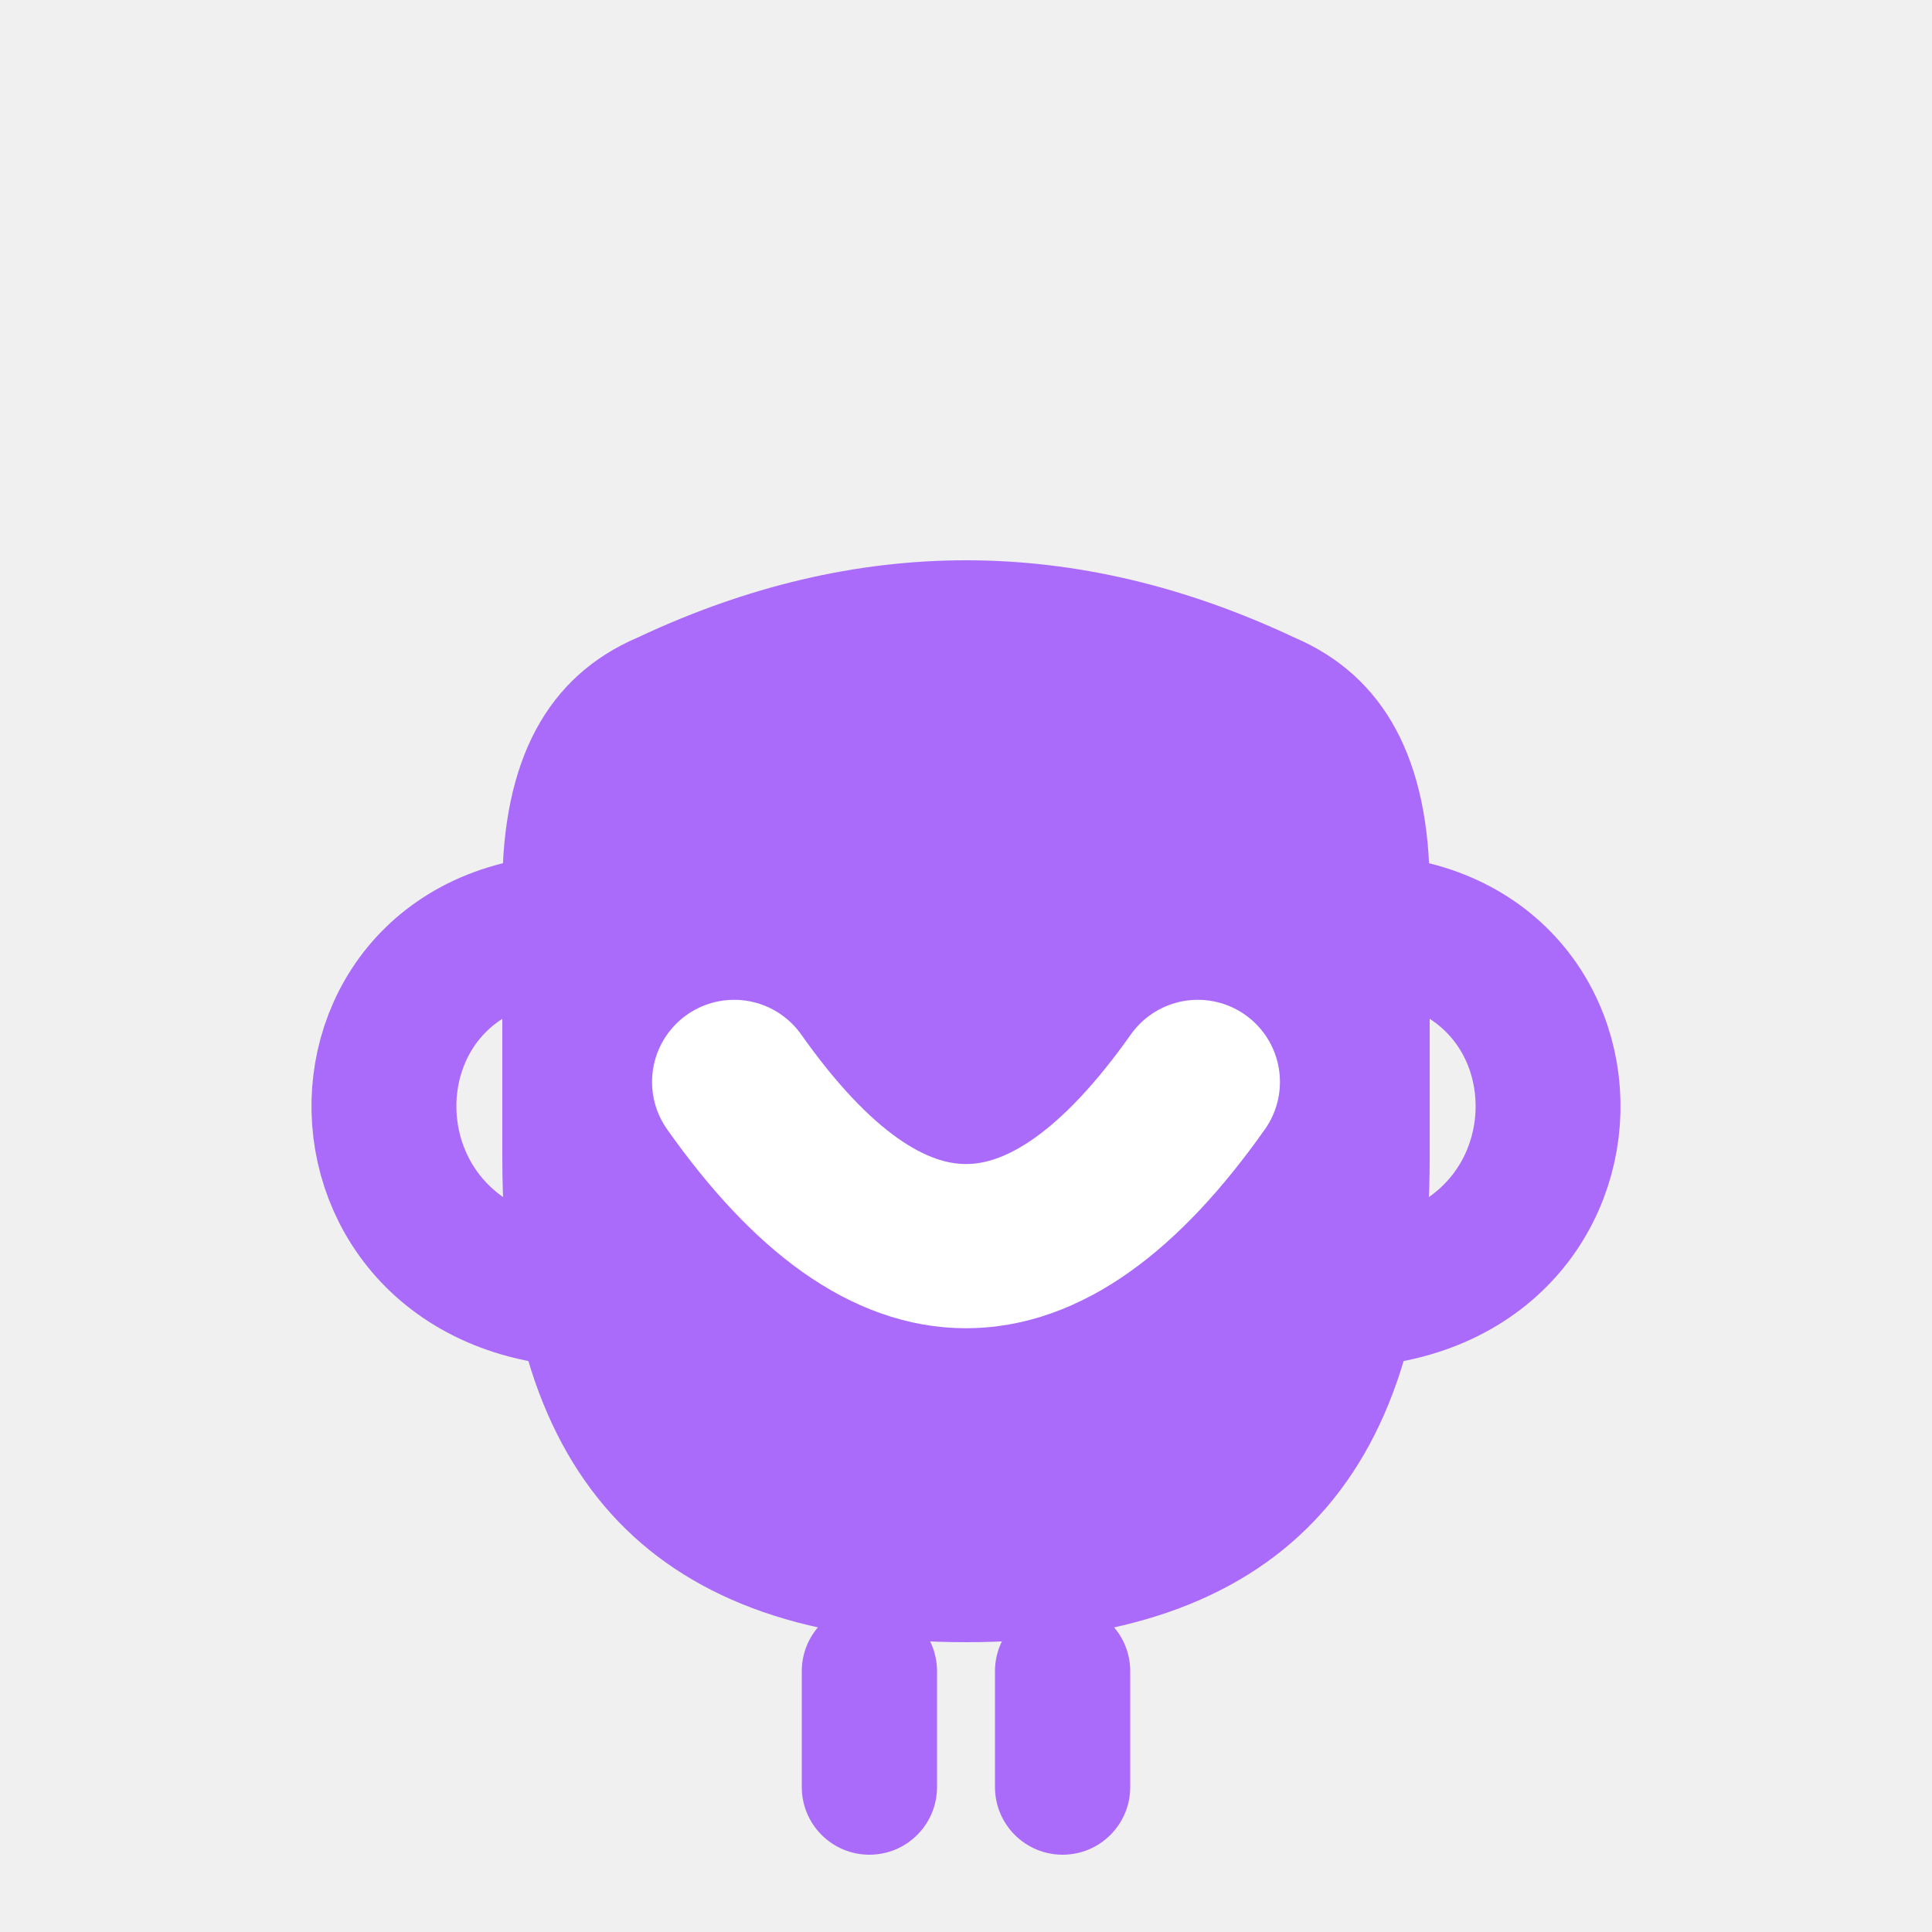
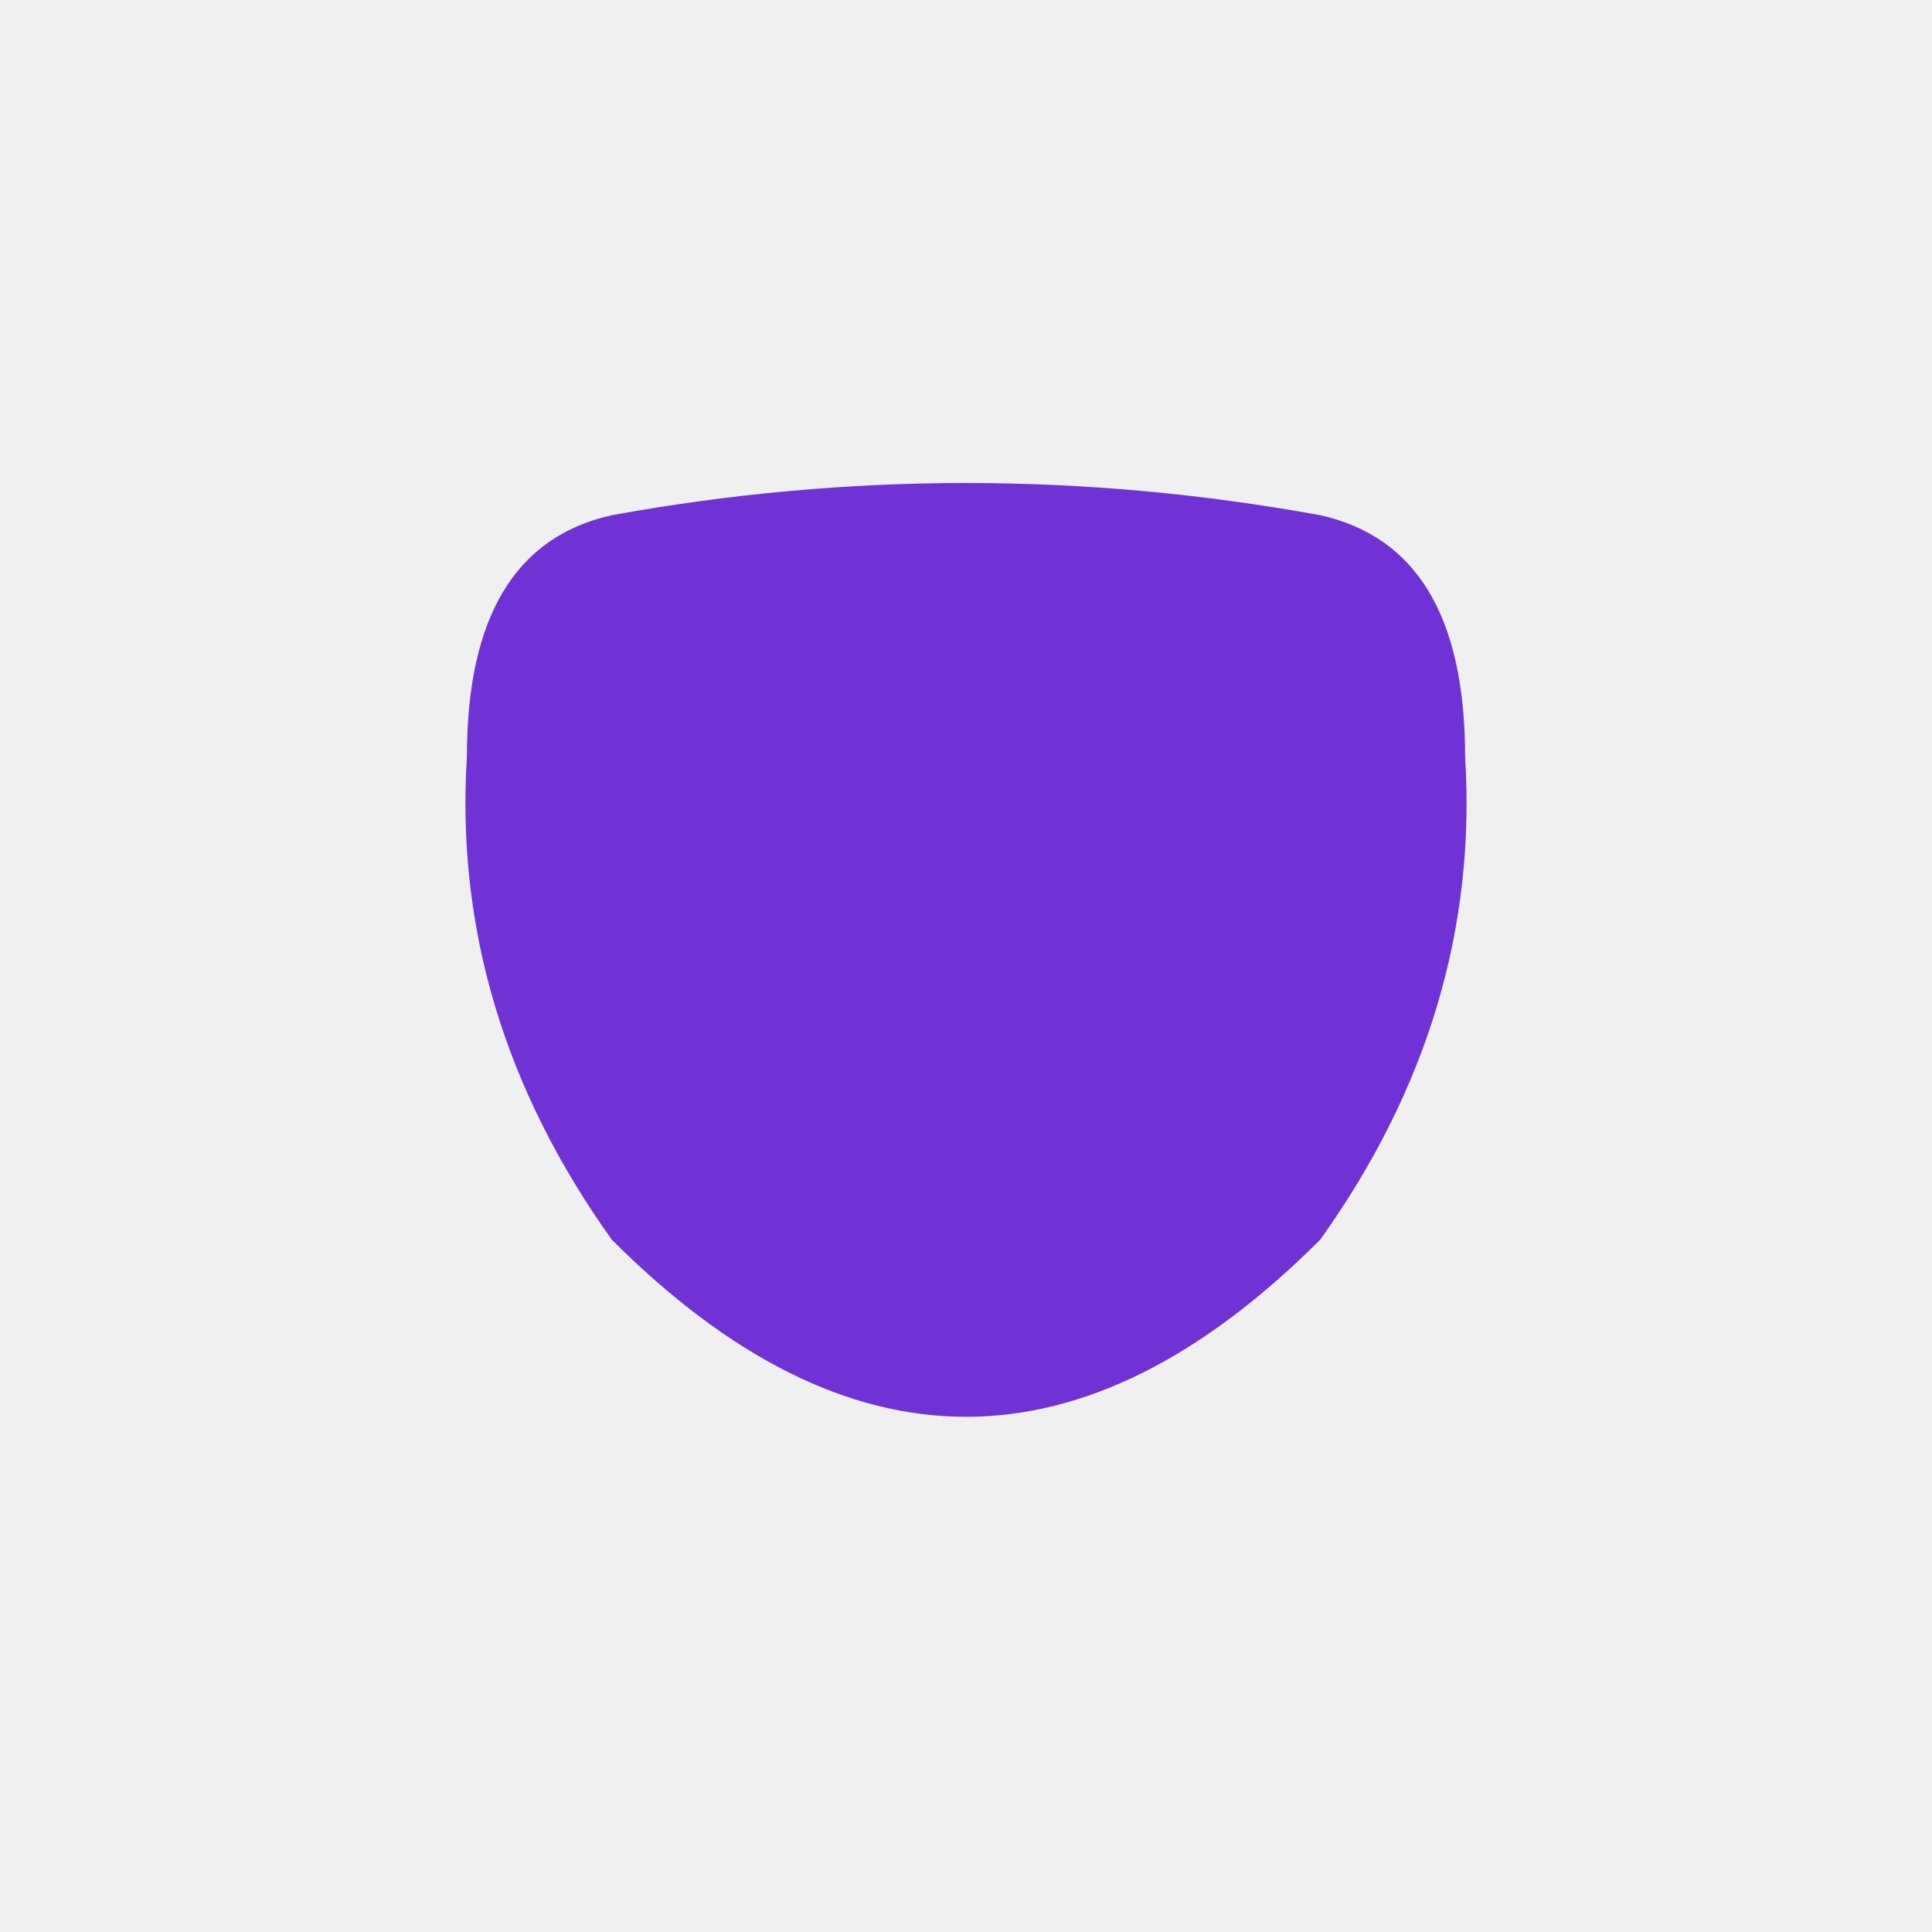
- <svg xmlns="http://www.w3.org/2000/svg" viewBox="0 0 100 100" fill="none">
-   <path d="M31 48C16 47 16 68 32 67" stroke="#aa6bfb" stroke-width="7.5" stroke-linecap="round" />
-   <path d="M69 48C84 47 84 68 68 67" stroke="#aa6bfb" stroke-width="7.5" stroke-linecap="round" />
-   <path d="M33 33Q50 25 67 33Q74 36 74 46L74 60Q74 85 50 85Q26 85 26 60L26 46Q26 36 33 33Z" fill="#aa6bfb" />
-   <path d="M38 56Q50 73 62 56" stroke="#ffffff" stroke-width="8.5" stroke-linecap="round" />
-   <rect x="41.5" y="83" width="7" height="13" rx="3.5" fill="#aa6bfb" />
-   <rect x="51.5" y="83" width="7" height="13" rx="3.5" fill="#aa6bfb" />
+ <svg xmlns="http://www.w3.org/2000/svg" viewBox="0 0 120 120">
+   <path d="M38,32 Q60,28 82,32 Q91,34 91,47 Q92,63 82,77 Q71,88 60,88 Q49,88 38,77 Q28,63 29,47 Q29,34 38,32 Z" fill="#7032d4" />
</svg>
